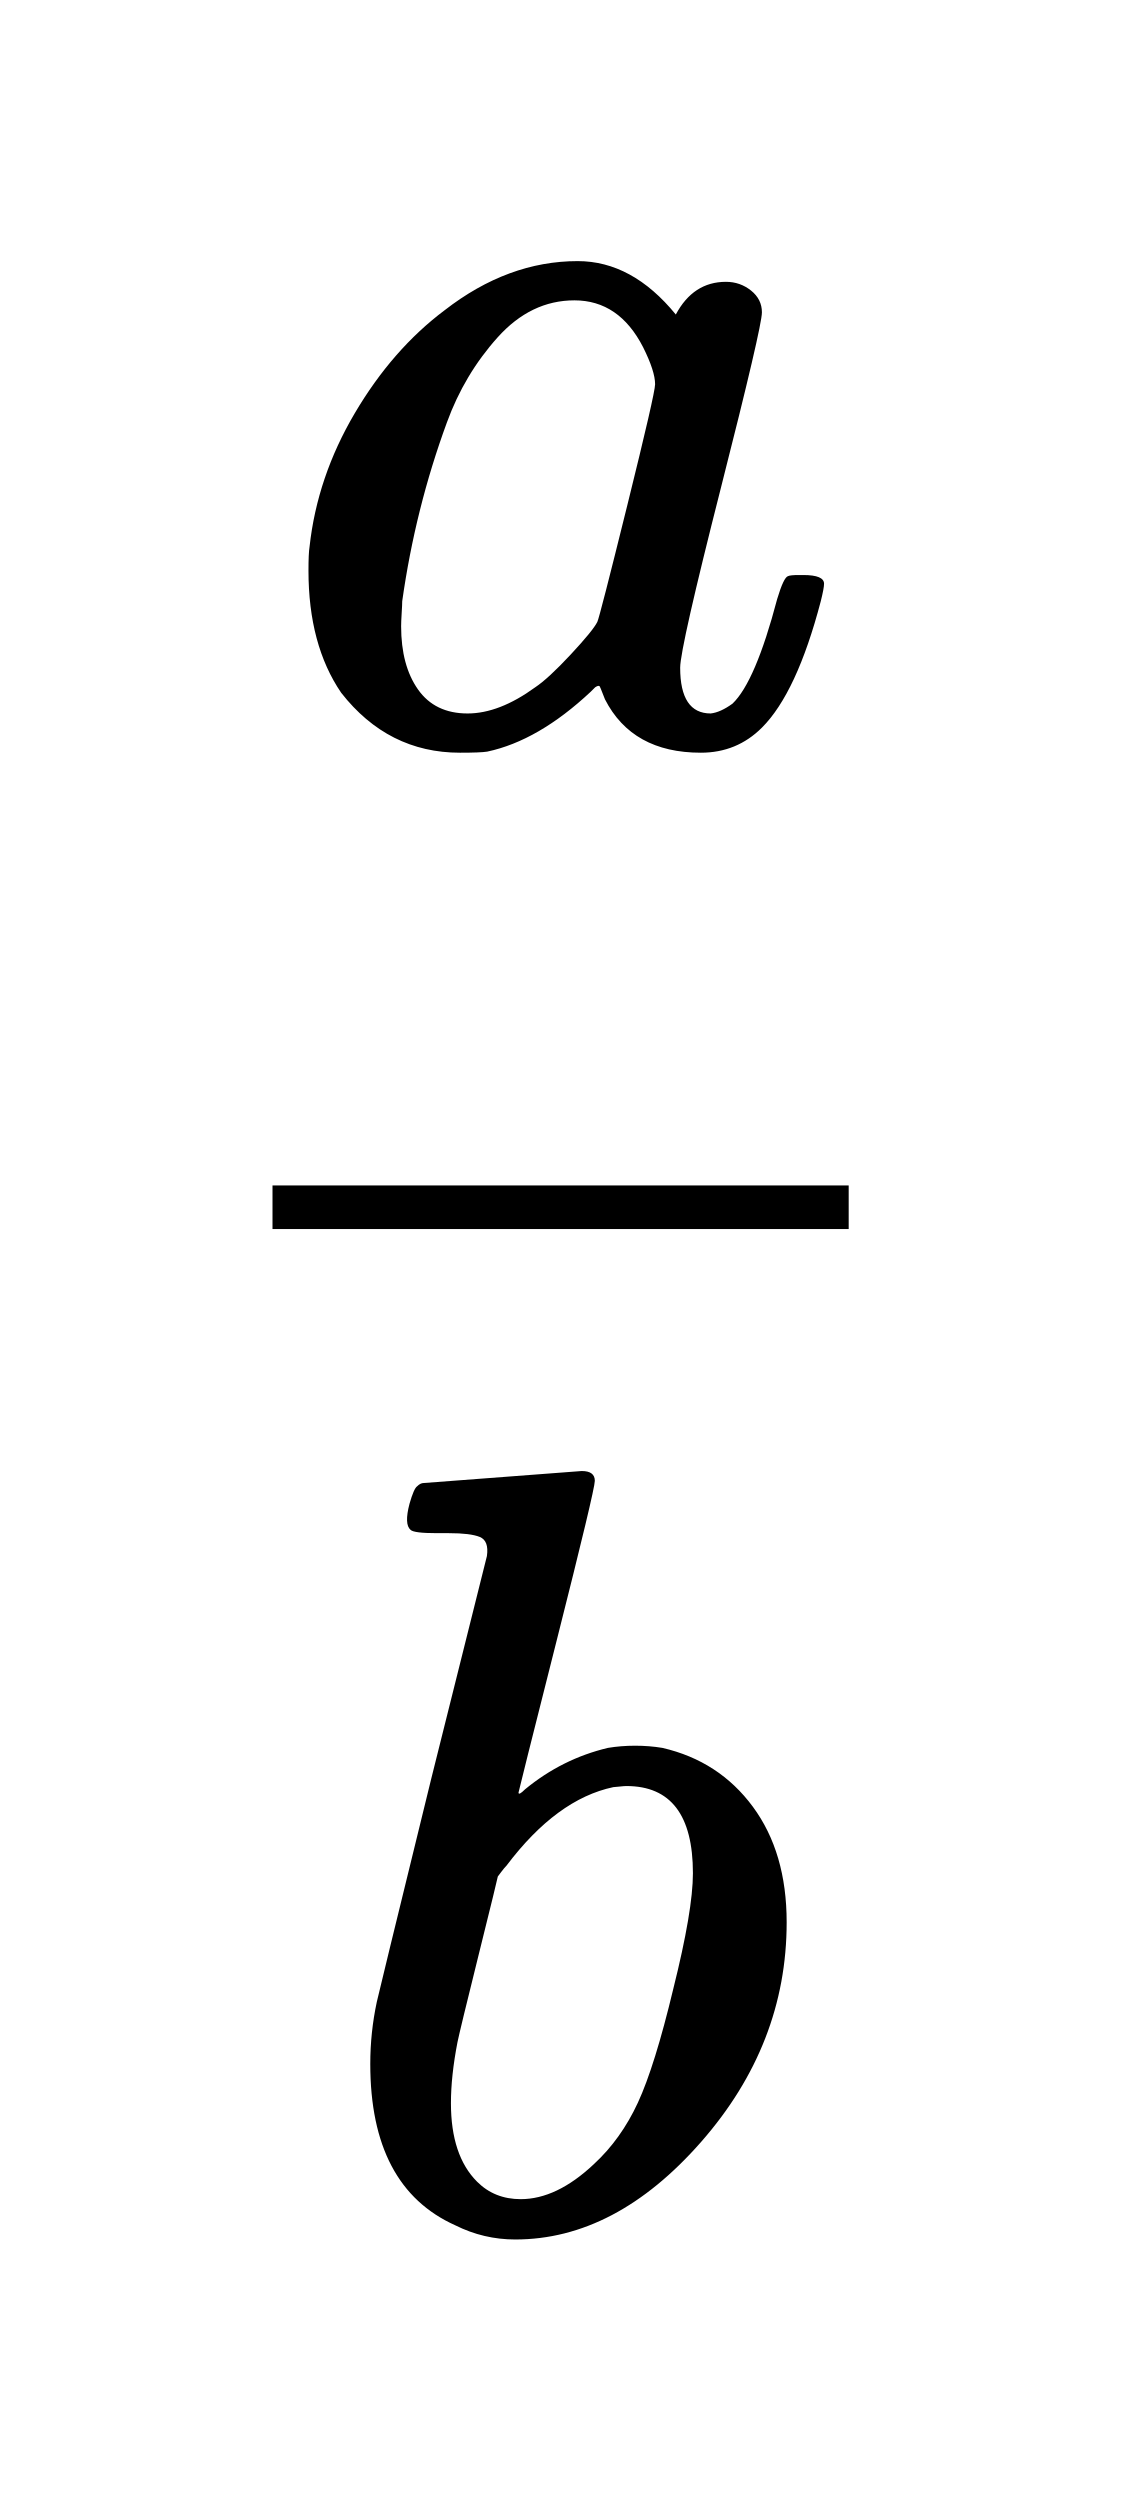
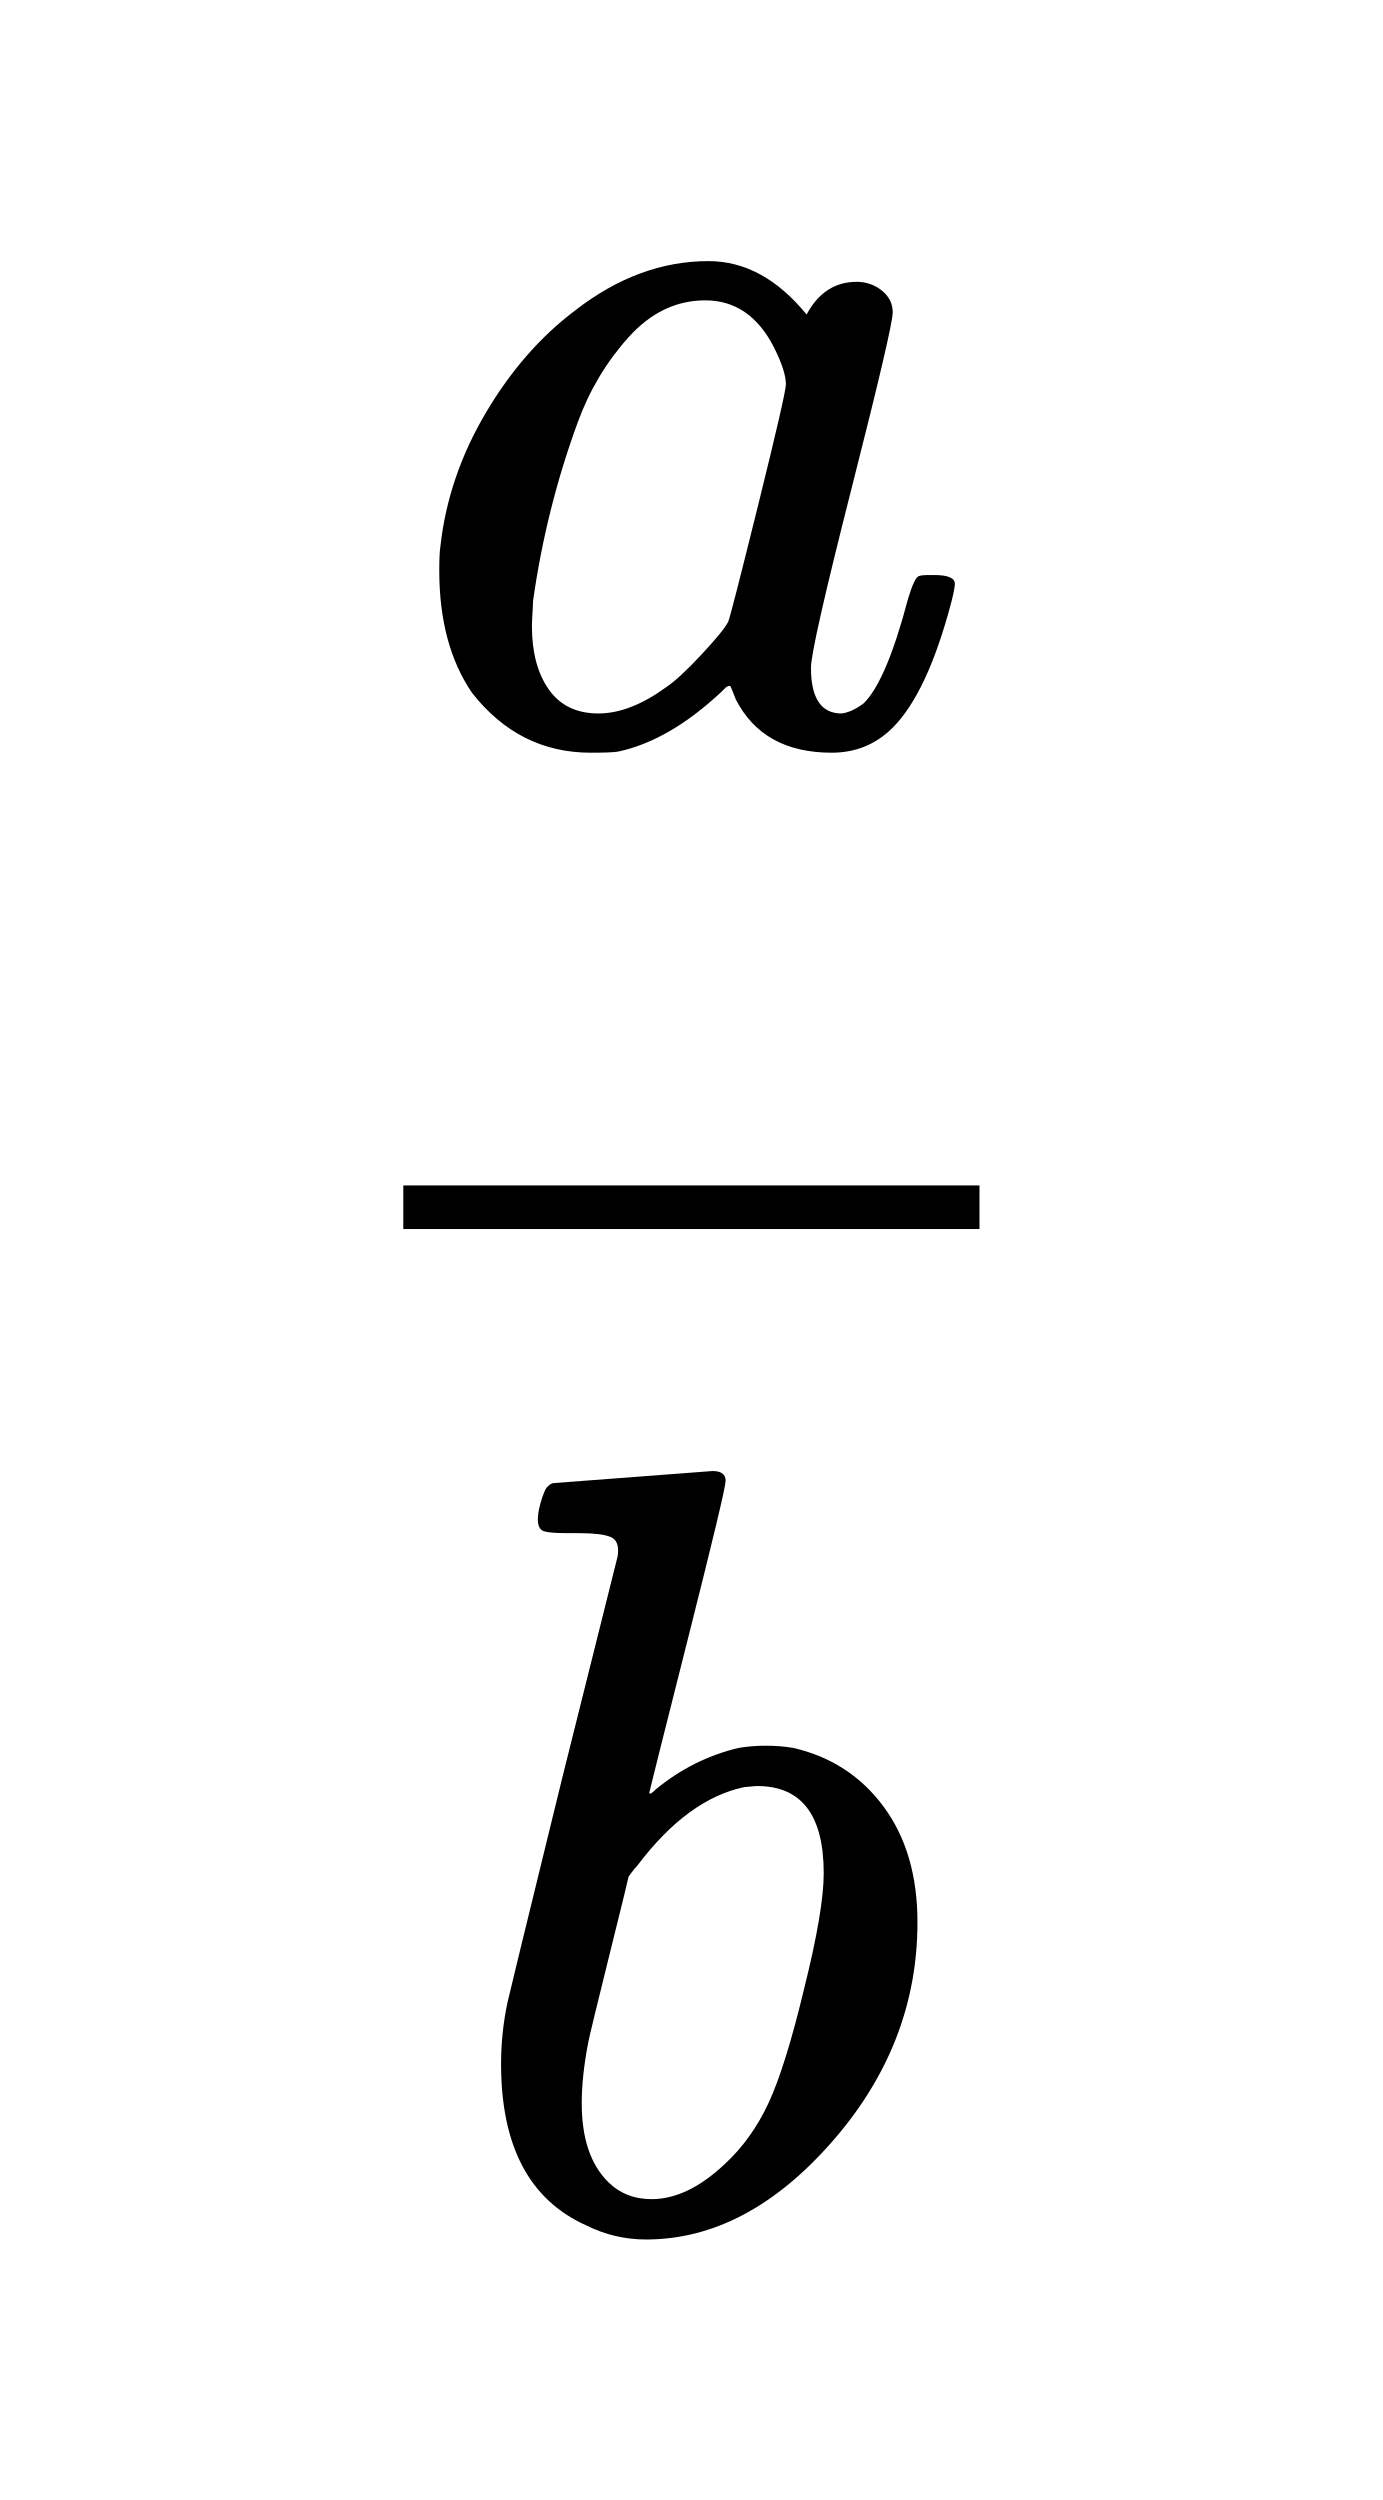
- <svg xmlns="http://www.w3.org/2000/svg" viewBox="0 0 41.144 91.742" width="41.144" height="91.742">
-   <path d="M27.96 11.462 Q27.96 11.982 26.46 17.882 Q24.96 23.782 24.96 24.502 Q24.96 26.182 26.08 26.182 Q26.44 26.142 26.88 25.822 Q27.72 25.022 28.52 21.982 Q28.76 21.182 28.92 21.142 Q29 21.102 29.32 21.102 L29.48 21.102 Q30.24 21.102 30.24 21.422 Q30.24 21.582 30.12 22.062 Q29.24 25.422 27.96 26.702 Q27.04 27.622 25.72 27.622 Q23.2 27.622 22.2 25.662 Q22 25.142 22 25.182 Q21.96 25.142 21.84 25.222 Q21.76 25.302 21.68 25.382 Q19.76 27.182 17.88 27.582 Q17.64 27.622 16.88 27.622 Q14.24 27.622 12.52 25.422 Q11.32 23.662 11.32 20.942 Q11.32 20.302 11.36 20.062 Q11.64 17.502 13.02 15.162 Q14.4 12.822 16.32 11.382 Q18.64 9.582 21.2 9.582 Q23.2 9.582 24.8 11.542 Q25.44 10.342 26.64 10.342 Q27.16 10.342 27.56 10.662 Q27.96 10.982 27.96 11.462 L27.96 11.462 Z M14.72 22.982 Q14.72 24.422 15.34 25.302 Q15.96 26.182 17.16 26.182 Q18.32 26.182 19.64 25.222 Q20.12 24.902 20.94 24.022 Q21.76 23.142 21.92 22.822 Q22 22.662 23.02 18.542 Q24.04 14.422 24.04 14.102 Q24.04 13.622 23.6 12.742 Q22.72 11.022 21.08 11.022 Q19.48 11.022 18.26 12.382 Q17.04 13.742 16.4 15.502 Q15.24 18.662 14.76 22.062 Q14.76 22.182 14.74 22.502 Q14.72 22.822 14.72 22.982 L14.72 22.982 Z" fill="rgba(0,0,0,1)" fill-rule="evenodd" stroke="none" />
-   <path d="M15.548 54.422 Q15.588 54.422 18.448 54.202 Q21.308 53.982 21.348 53.982 Q21.828 53.982 21.828 54.342 Q21.828 54.662 20.428 60.202 Q19.028 65.742 19.028 65.782 Q19.028 65.902 19.268 65.662 Q20.628 64.542 22.308 64.142 Q22.788 64.062 23.308 64.062 Q23.828 64.062 24.308 64.142 Q26.388 64.622 27.628 66.302 Q28.868 67.982 28.868 70.542 Q28.868 75.022 25.728 78.602 Q22.588 82.182 18.908 82.182 Q17.748 82.182 16.708 81.662 Q13.588 80.262 13.588 75.742 Q13.588 74.582 13.828 73.462 Q13.828 73.422 15.828 65.262 L17.868 57.102 Q17.948 56.542 17.608 56.402 Q17.268 56.262 16.468 56.262 Q16.188 56.262 16.028 56.262 Q15.188 56.262 15.068 56.142 Q14.828 55.942 15.028 55.182 Q15.188 54.622 15.308 54.542 Q15.428 54.422 15.548 54.422 L15.548 54.422 Z M25.428 68.742 Q25.428 65.542 22.988 65.542 Q22.908 65.542 22.728 65.562 Q22.548 65.582 22.508 65.582 Q20.428 66.022 18.588 68.462 Q18.508 68.542 18.388 68.702 L18.268 68.862 Q18.268 68.902 17.568 71.722 Q16.868 74.542 16.788 74.942 Q16.548 76.182 16.548 77.182 Q16.548 79.102 17.508 80.062 Q18.148 80.702 19.108 80.702 Q20.428 80.702 21.788 79.422 Q22.788 78.502 23.408 77.162 Q24.028 75.822 24.708 72.982 Q25.428 70.102 25.428 68.742 L25.428 68.742 Z" fill="rgba(0,0,0,1)" fill-rule="evenodd" stroke="none" />
-   <rect x="10" y="43.502" width="21.144" height="1.6" fill="rgba(0,0,0,1)" />
+ <svg xmlns="http://www.w3.org/2000/svg" viewBox="0 0 50.744 91.742" width="50.744" height="91.742">
+   <path d="M32.76 11.462 Q32.76 11.982 31.26 17.882 Q29.76 23.782 29.76 24.502 Q29.76 26.182 30.88 26.182 Q31.24 26.142 31.68 25.822 Q32.52 25.022 33.32 21.982 Q33.56 21.182 33.72 21.142 Q33.8 21.102 34.12 21.102 L34.28 21.102 Q35.04 21.102 35.04 21.422 Q35.04 21.582 34.92 22.062 Q34.04 25.422 32.76 26.702 Q31.84 27.622 30.52 27.622 Q28 27.622 27 25.662 Q26.8 25.142 26.8 25.182 Q26.76 25.142 26.64 25.222 Q26.56 25.302 26.48 25.382 Q24.56 27.182 22.68 27.582 Q22.44 27.622 21.68 27.622 Q19.04 27.622 17.32 25.422 Q16.12 23.662 16.12 20.942 Q16.12 20.302 16.16 20.062 Q16.44 17.502 17.82 15.162 Q19.2 12.822 21.12 11.382 Q23.44 9.582 26 9.582 Q28 9.582 29.6 11.542 Q30.24 10.342 31.44 10.342 Q31.96 10.342 32.36 10.662 Q32.76 10.982 32.76 11.462 L32.76 11.462 Z M19.52 22.982 Q19.52 24.422 20.14 25.302 Q20.76 26.182 21.96 26.182 Q23.12 26.182 24.44 25.222 Q24.92 24.902 25.74 24.022 Q26.56 23.142 26.72 22.822 Q26.8 22.662 27.82 18.542 Q28.84 14.422 28.84 14.102 Q28.84 13.622 28.4 12.742 Q27.52 11.022 25.88 11.022 Q24.28 11.022 23.06 12.382 Q21.84 13.742 21.2 15.502 Q20.04 18.662 19.56 22.062 Q19.56 22.182 19.54 22.502 Q19.52 22.822 19.52 22.982 L19.52 22.982 Z" fill="rgba(0,0,0,1)" fill-rule="evenodd" stroke="none" />
+   <path d="M20.348 54.422 Q20.388 54.422 23.248 54.202 Q26.108 53.982 26.148 53.982 Q26.628 53.982 26.628 54.342 Q26.628 54.662 25.228 60.202 Q23.828 65.742 23.828 65.782 Q23.828 65.902 24.068 65.662 Q25.428 64.542 27.108 64.142 Q27.588 64.062 28.108 64.062 Q28.628 64.062 29.108 64.142 Q31.188 64.622 32.428 66.302 Q33.668 67.982 33.668 70.542 Q33.668 75.022 30.528 78.602 Q27.388 82.182 23.708 82.182 Q22.548 82.182 21.508 81.662 Q18.388 80.262 18.388 75.742 Q18.388 74.582 18.628 73.462 Q18.628 73.422 20.628 65.262 L22.668 57.102 Q22.748 56.542 22.408 56.402 Q22.068 56.262 21.268 56.262 Q20.988 56.262 20.828 56.262 Q19.988 56.262 19.868 56.142 Q19.628 55.942 19.828 55.182 Q19.988 54.622 20.108 54.542 Q20.228 54.422 20.348 54.422 L20.348 54.422 Z M30.228 68.742 Q30.228 65.542 27.788 65.542 Q27.708 65.542 27.528 65.562 Q27.348 65.582 27.308 65.582 Q25.228 66.022 23.388 68.462 Q23.308 68.542 23.188 68.702 L23.068 68.862 Q23.068 68.902 22.368 71.722 Q21.668 74.542 21.588 74.942 Q21.348 76.182 21.348 77.182 Q21.348 79.102 22.308 80.062 Q22.948 80.702 23.908 80.702 Q25.228 80.702 26.588 79.422 Q27.588 78.502 28.208 77.162 Q28.828 75.822 29.508 72.982 Q30.228 70.102 30.228 68.742 L30.228 68.742 Z" fill="rgba(0,0,0,1)" fill-rule="evenodd" stroke="none" />
+   <rect x="14.8" y="43.502" width="21.144" height="1.6" fill="rgba(0,0,0,1)" />
</svg>
